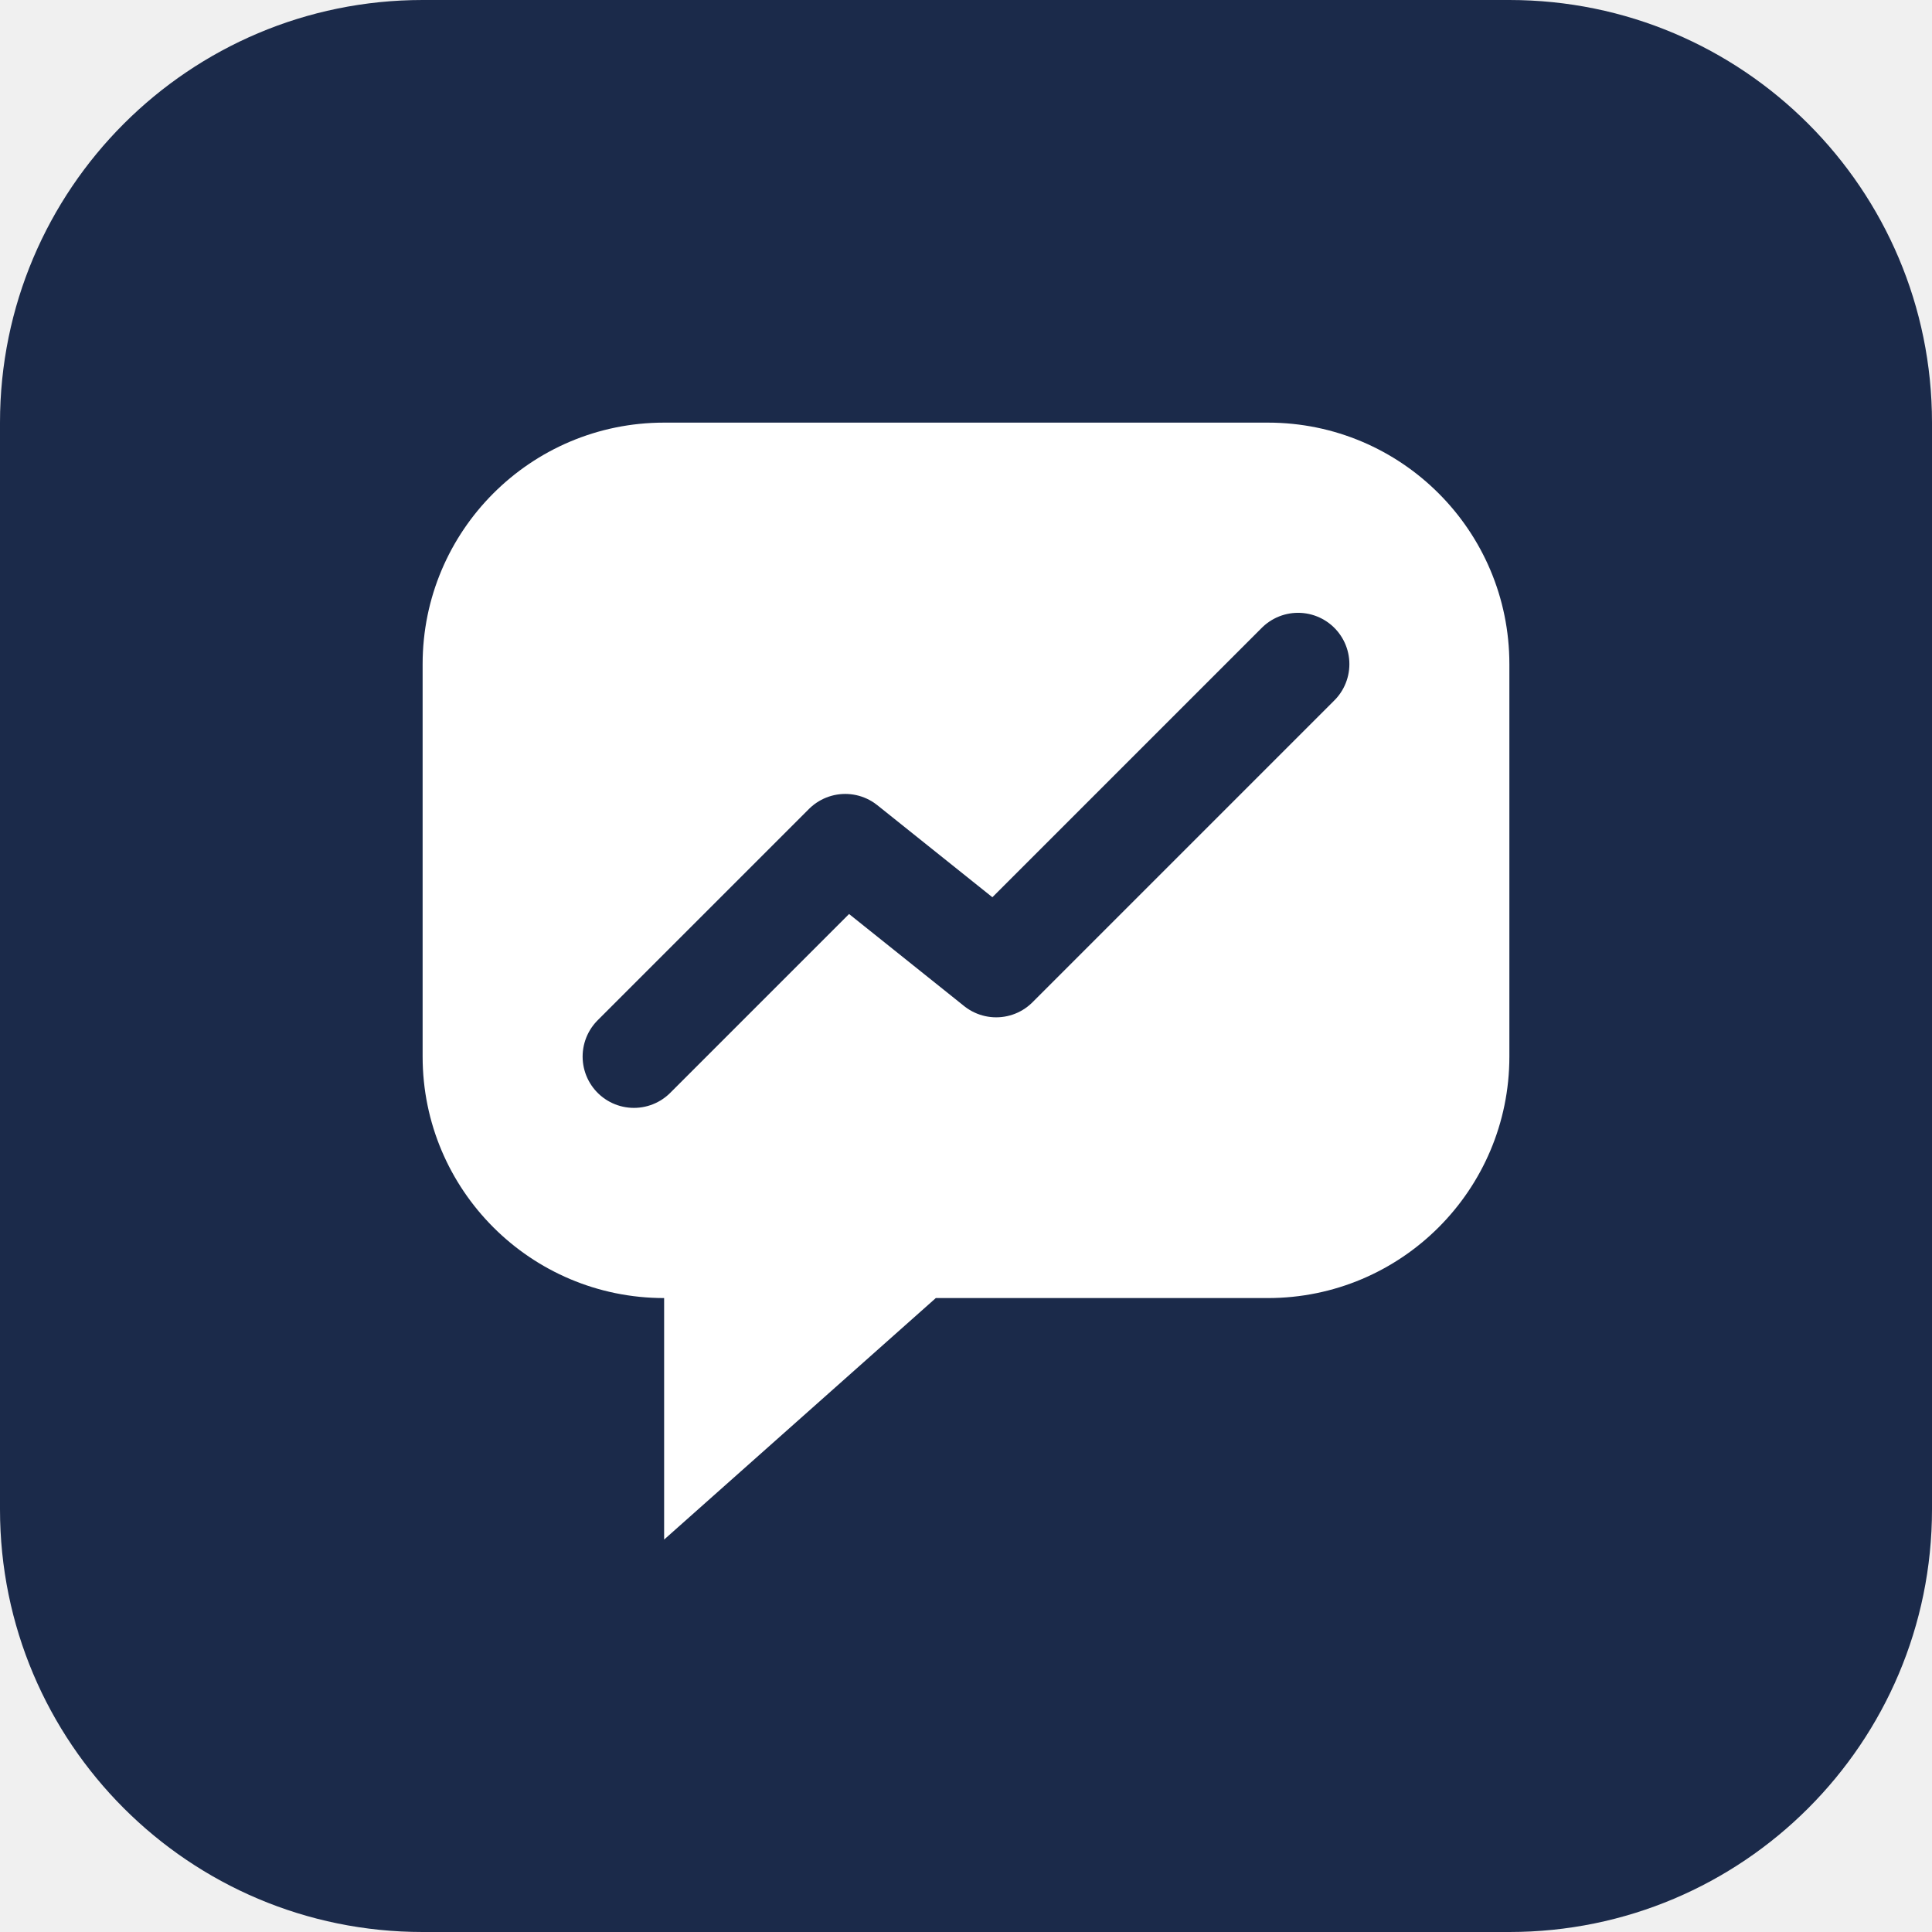
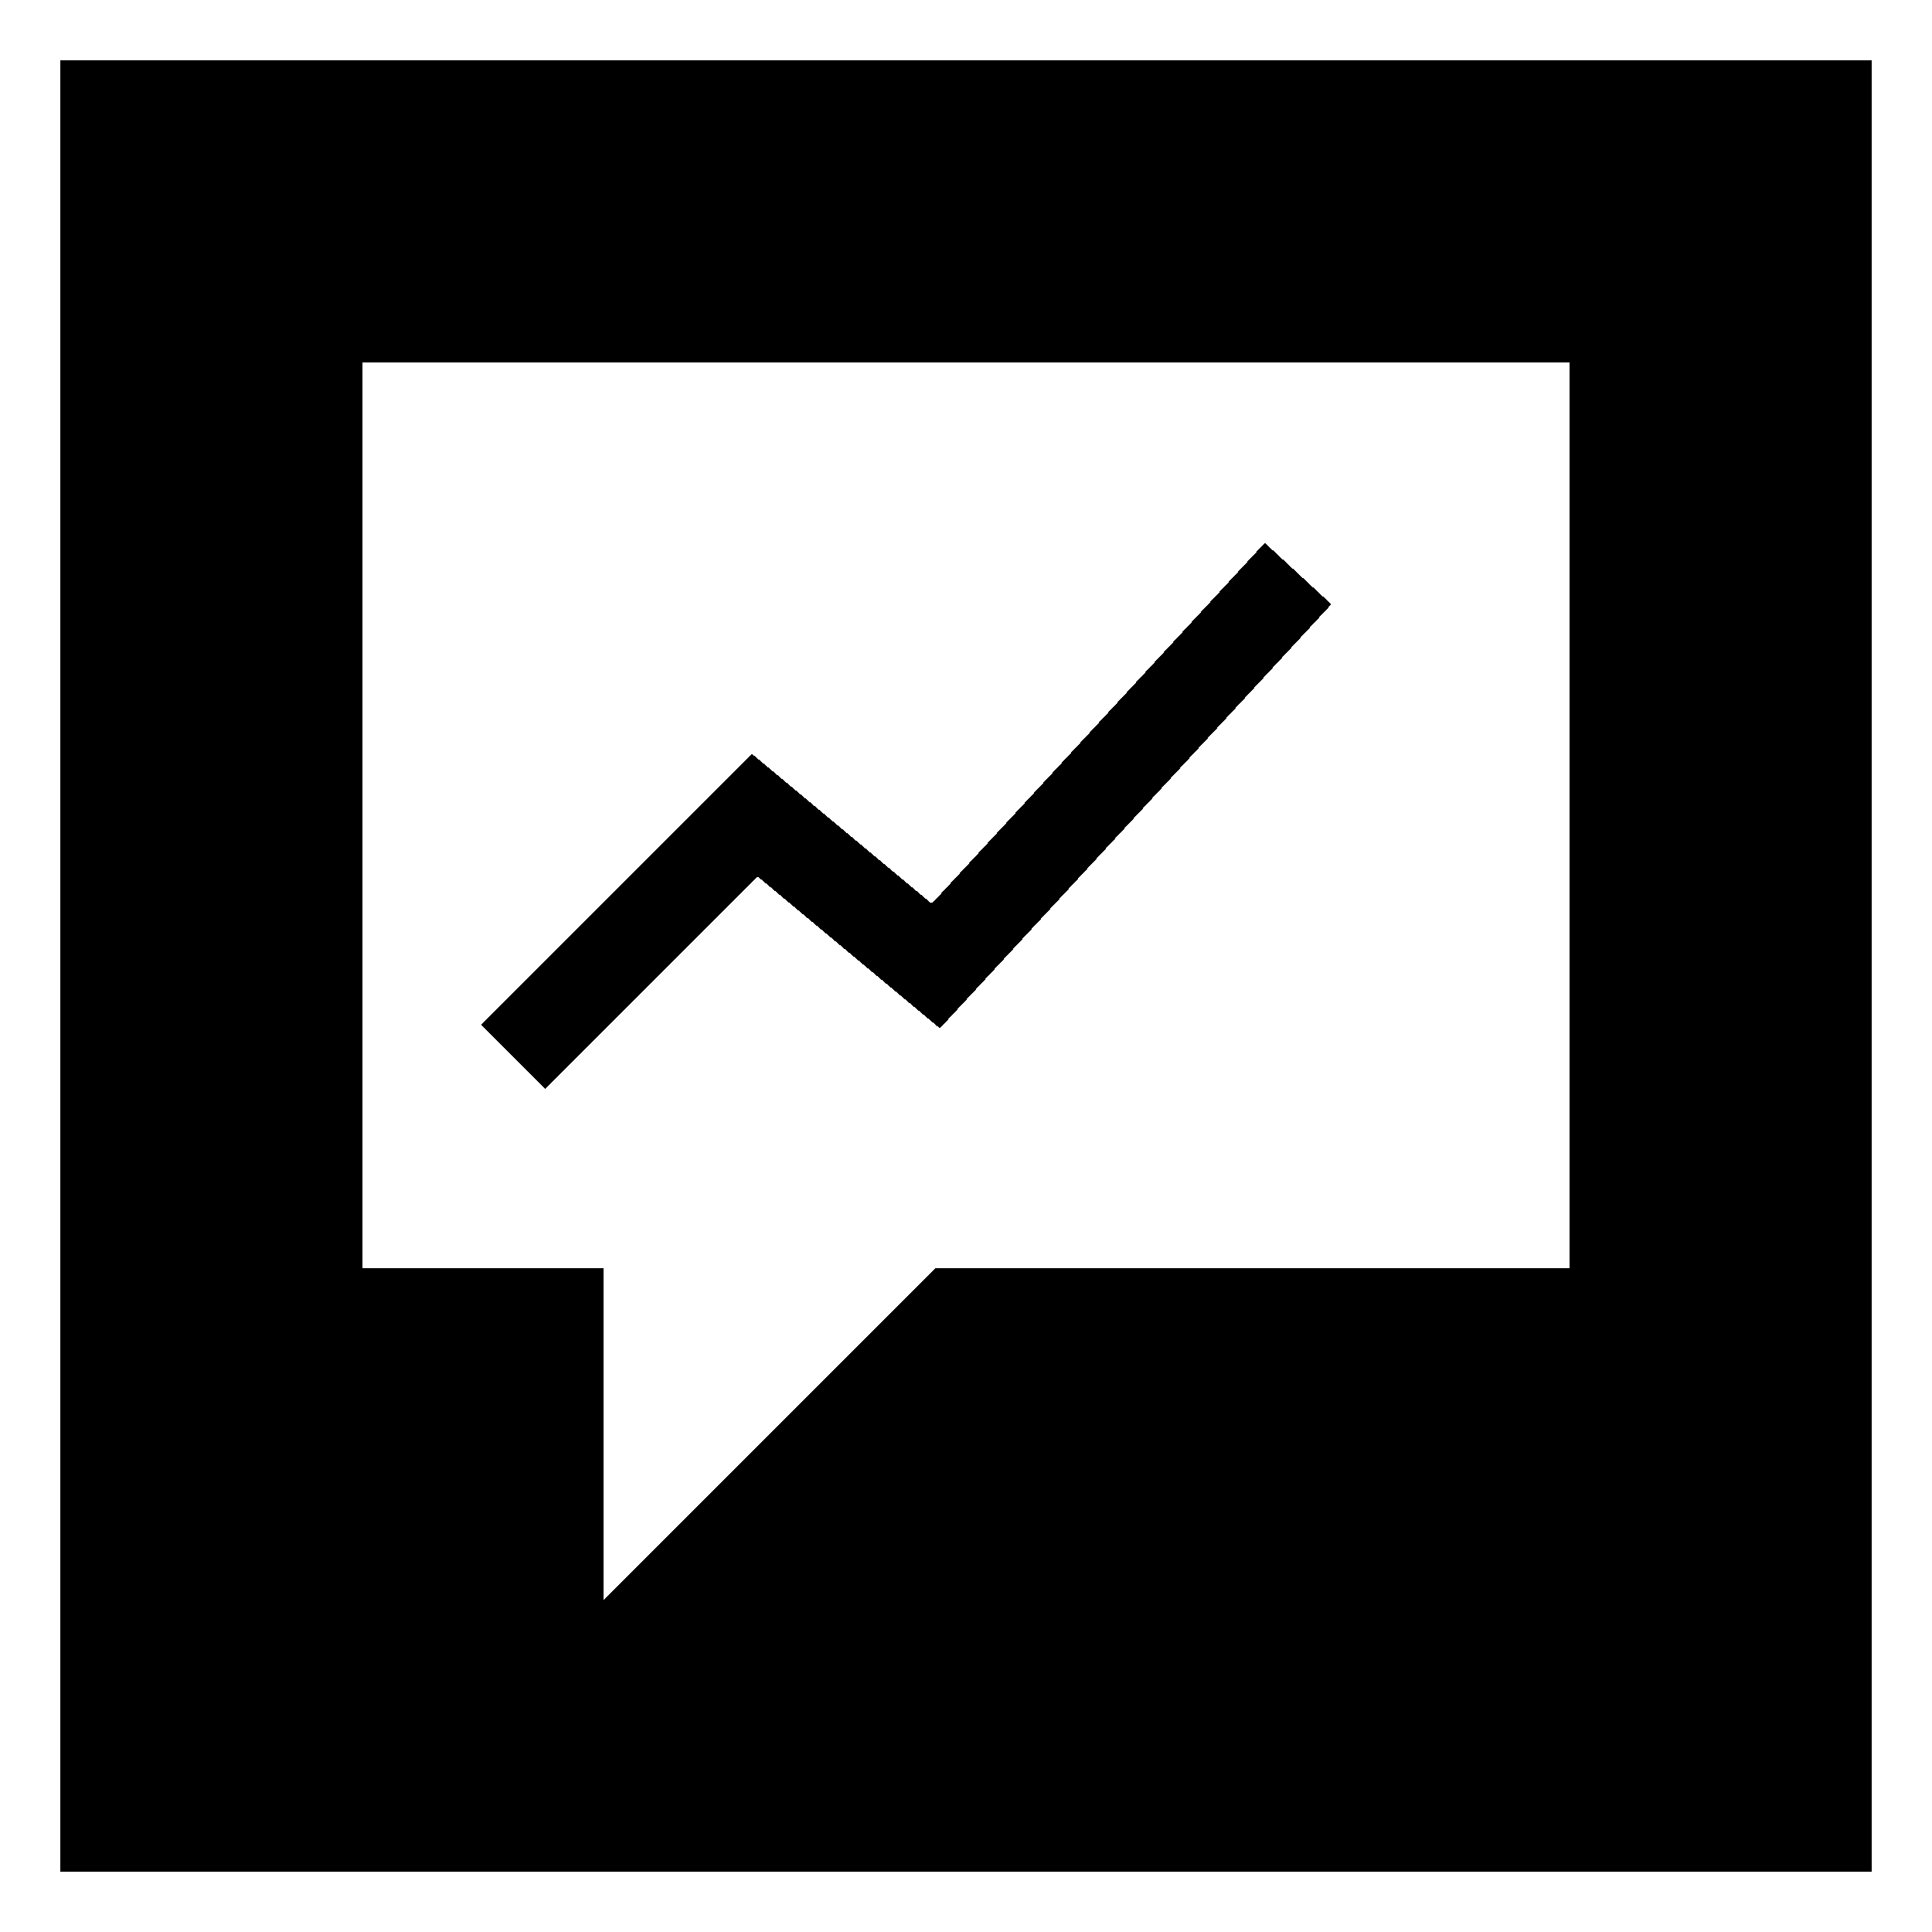
- <svg xmlns="http://www.w3.org/2000/svg" viewBox="0 0 64 64">
-   <rect width="64" height="64" rx="14" fill="#1b2a4a" />
-   <path d="M14 22a8 8 0 0 1 8-8h20a8 8 0 0 1 8 8v13a8 8 0 0 1-8 8H31l-9 8v-8h0a8 8 0 0 1-8-8V22Z" fill="#fff" />
-   <polyline points="21,35 28,28 33,32 43,22" fill="none" stroke="#1b2a4a" stroke-width="3.4" stroke-linecap="round" stroke-linejoin="round" />
+ <svg xmlns="http://www.w3.org/2000/svg" viewBox="0 0 64 64" shape-rendering="crispEdges">
+   <rect width="64" height="64" fill="#000" />
+   <rect x="1" y="1" width="62" height="62" fill="none" stroke="#fff" stroke-width="2" />
+   <polygon points="12,12 52,12 52,42 31,42 20,53 20,42 12,42" fill="#fff" />
+   <polyline points="17,35 25,27 31,32 43,19" fill="none" stroke="#000" stroke-width="3" stroke-linejoin="miter" stroke-linecap="butt" />
</svg>
